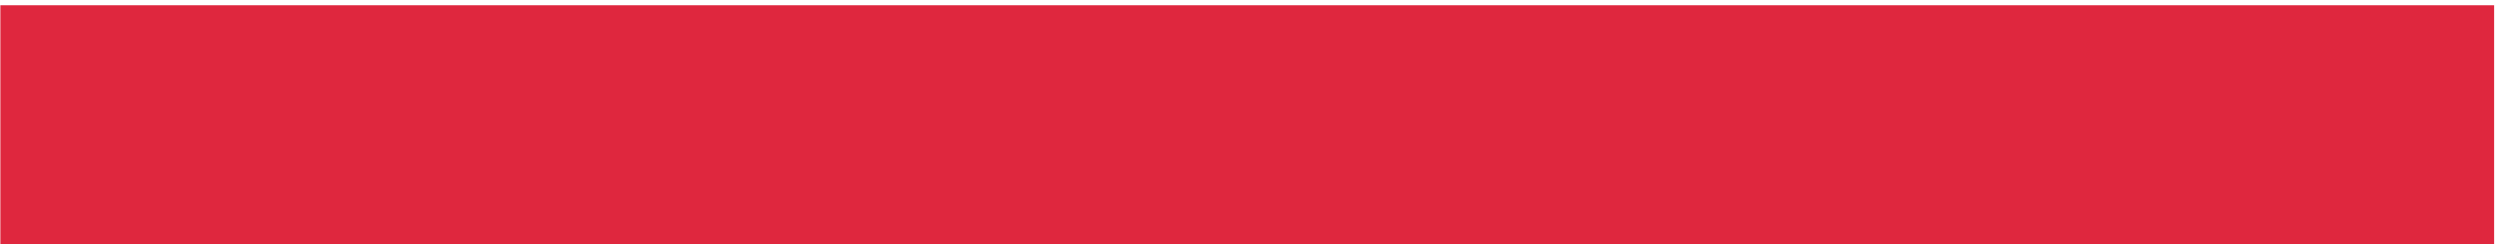
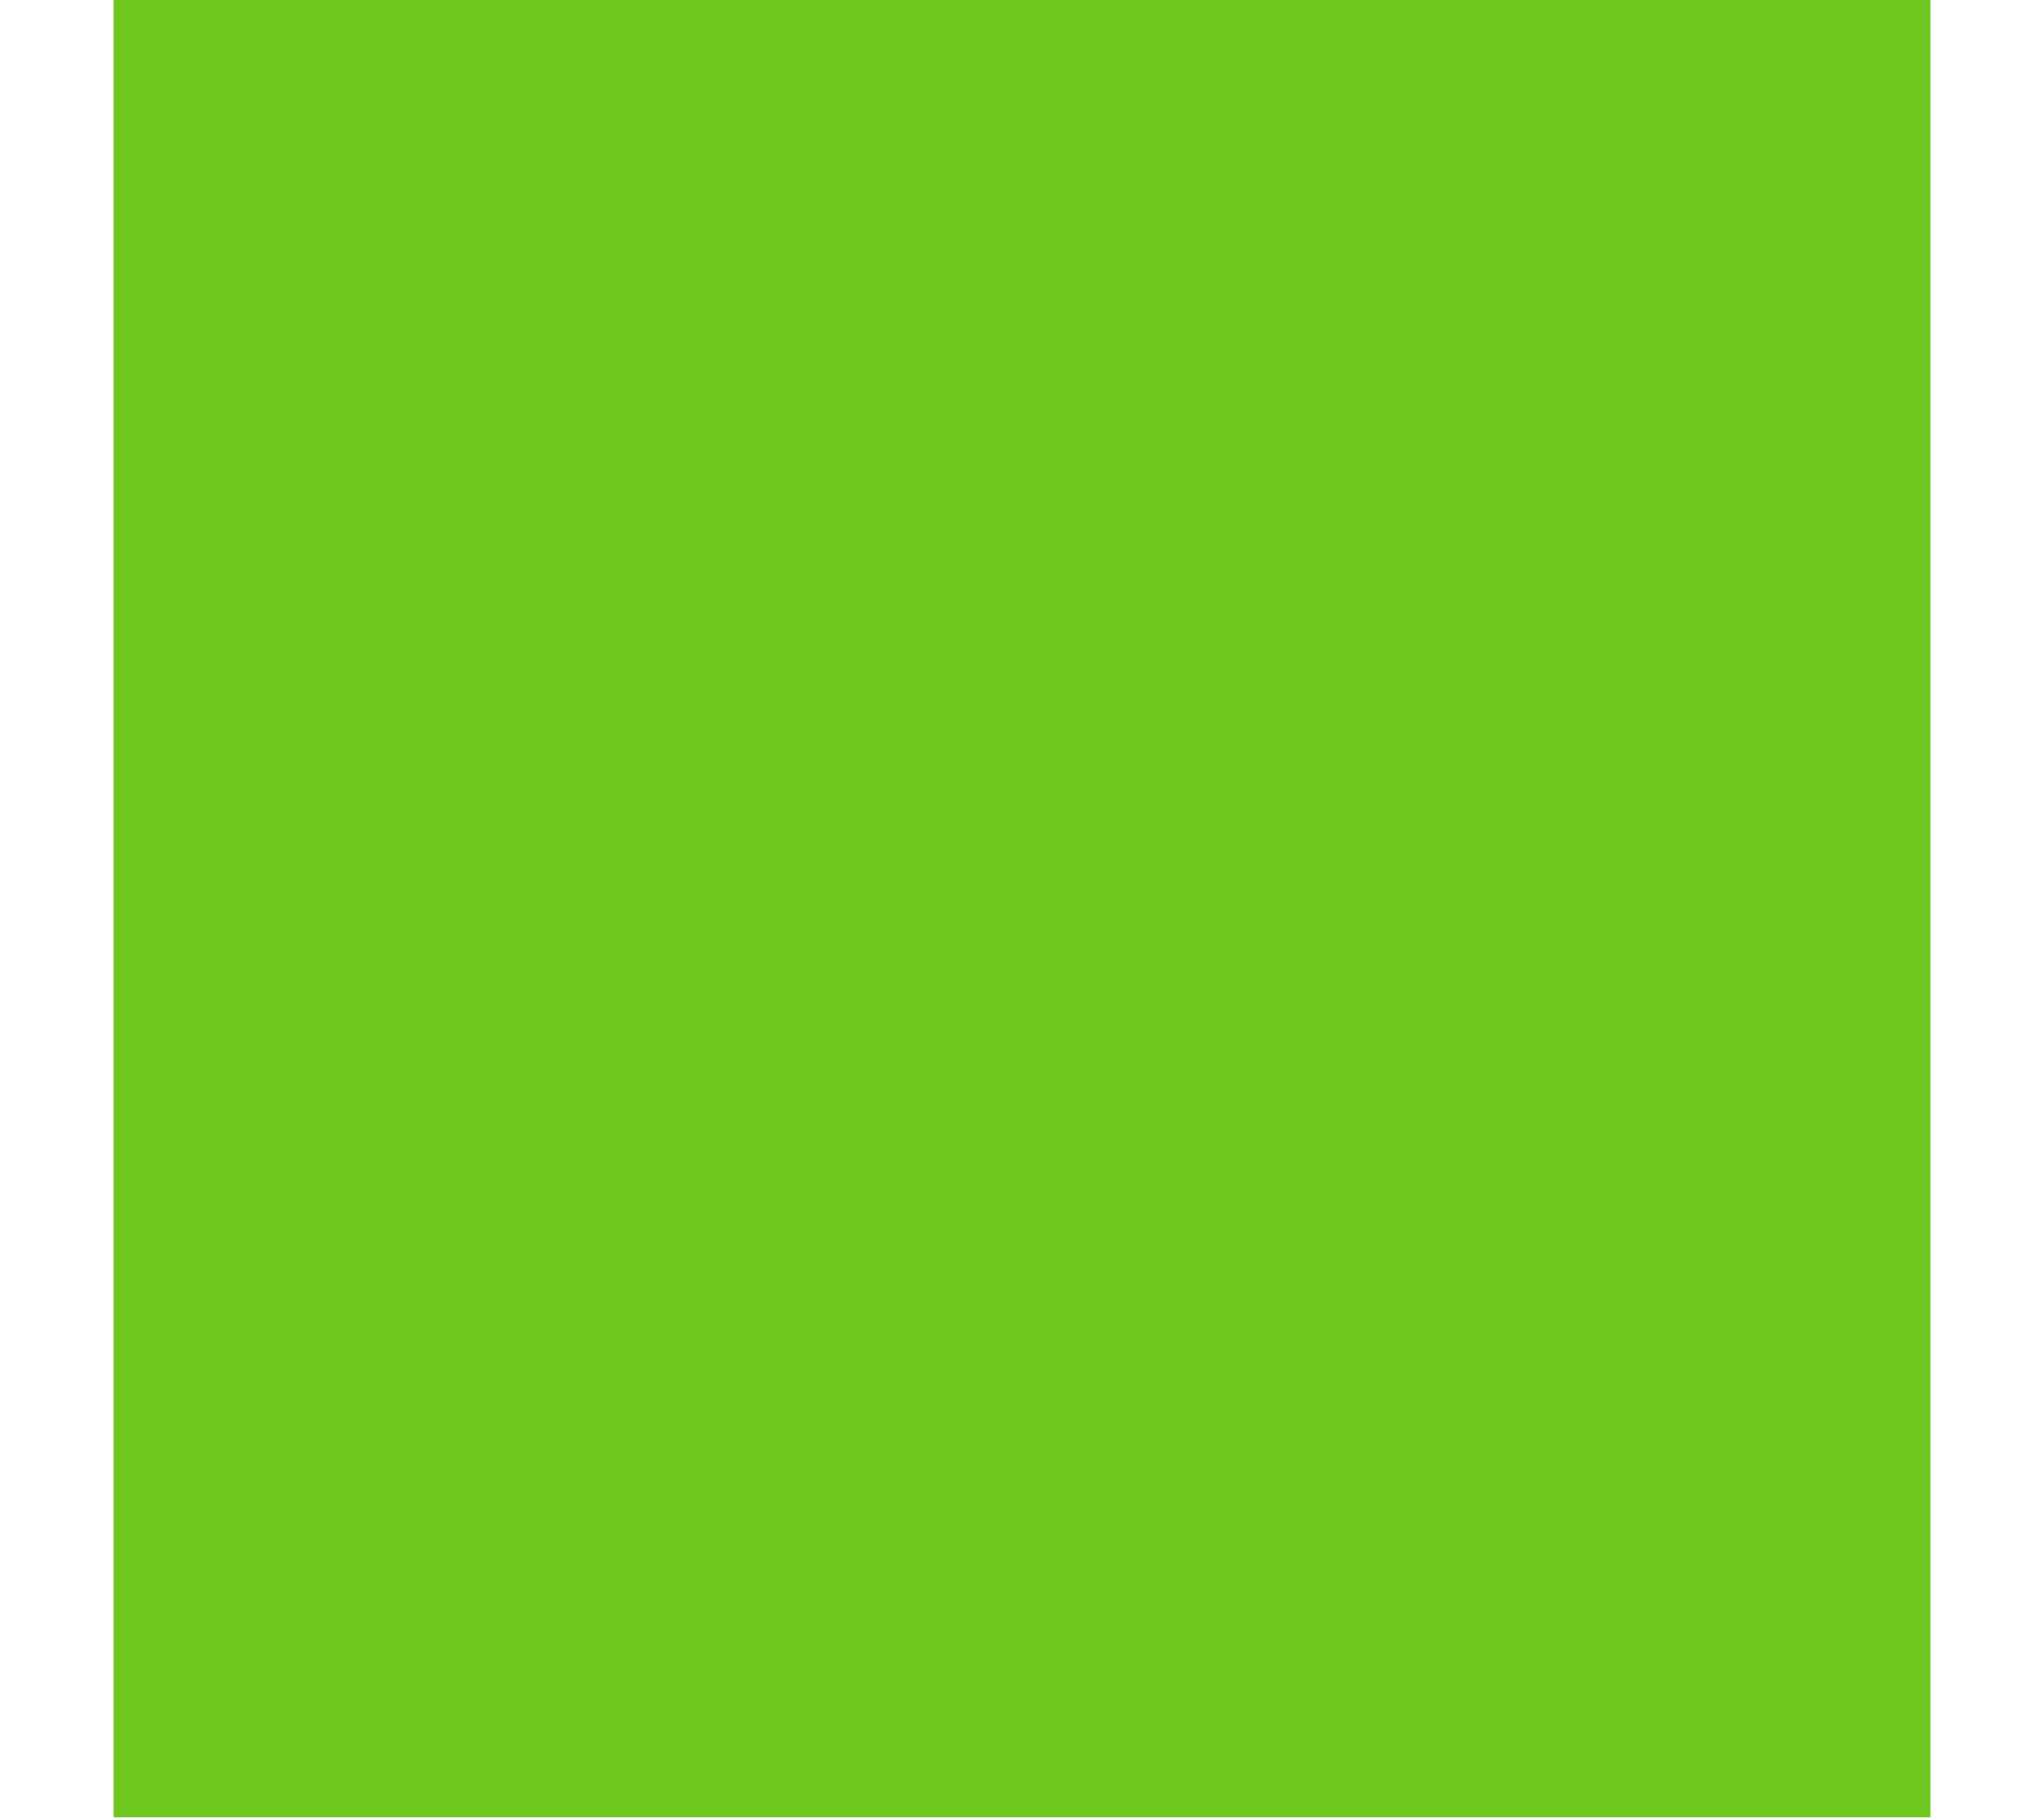
- <svg xmlns="http://www.w3.org/2000/svg" version="1.1" width="20px" height="2px">
-   <g transform="matrix(1 0 0 1 -767 -395 )">
-     <path d="M 19.953 1.952  L 0.003 1.952  L 0.003 0.042  L 19.953 0.042  L 19.953 1.952  Z " fill-rule="nonzero" fill="#df273e" stroke="none" transform="matrix(1 0 0 1 767 395 )" />
+ <svg xmlns="http://www.w3.org/2000/svg" version="1.1" width="9px" height="8px">
+   <g transform="matrix(1 0 0 1 -401 -355 )">
+     <path d="M 0.5 8  L 0.5 0  L 8.5 0  L 8.5 8  L 0.5 8  Z " fill-rule="nonzero" fill="#6ec71f" stroke="none" transform="matrix(1 0 0 1 401 355 )" />
  </g>
</svg>
